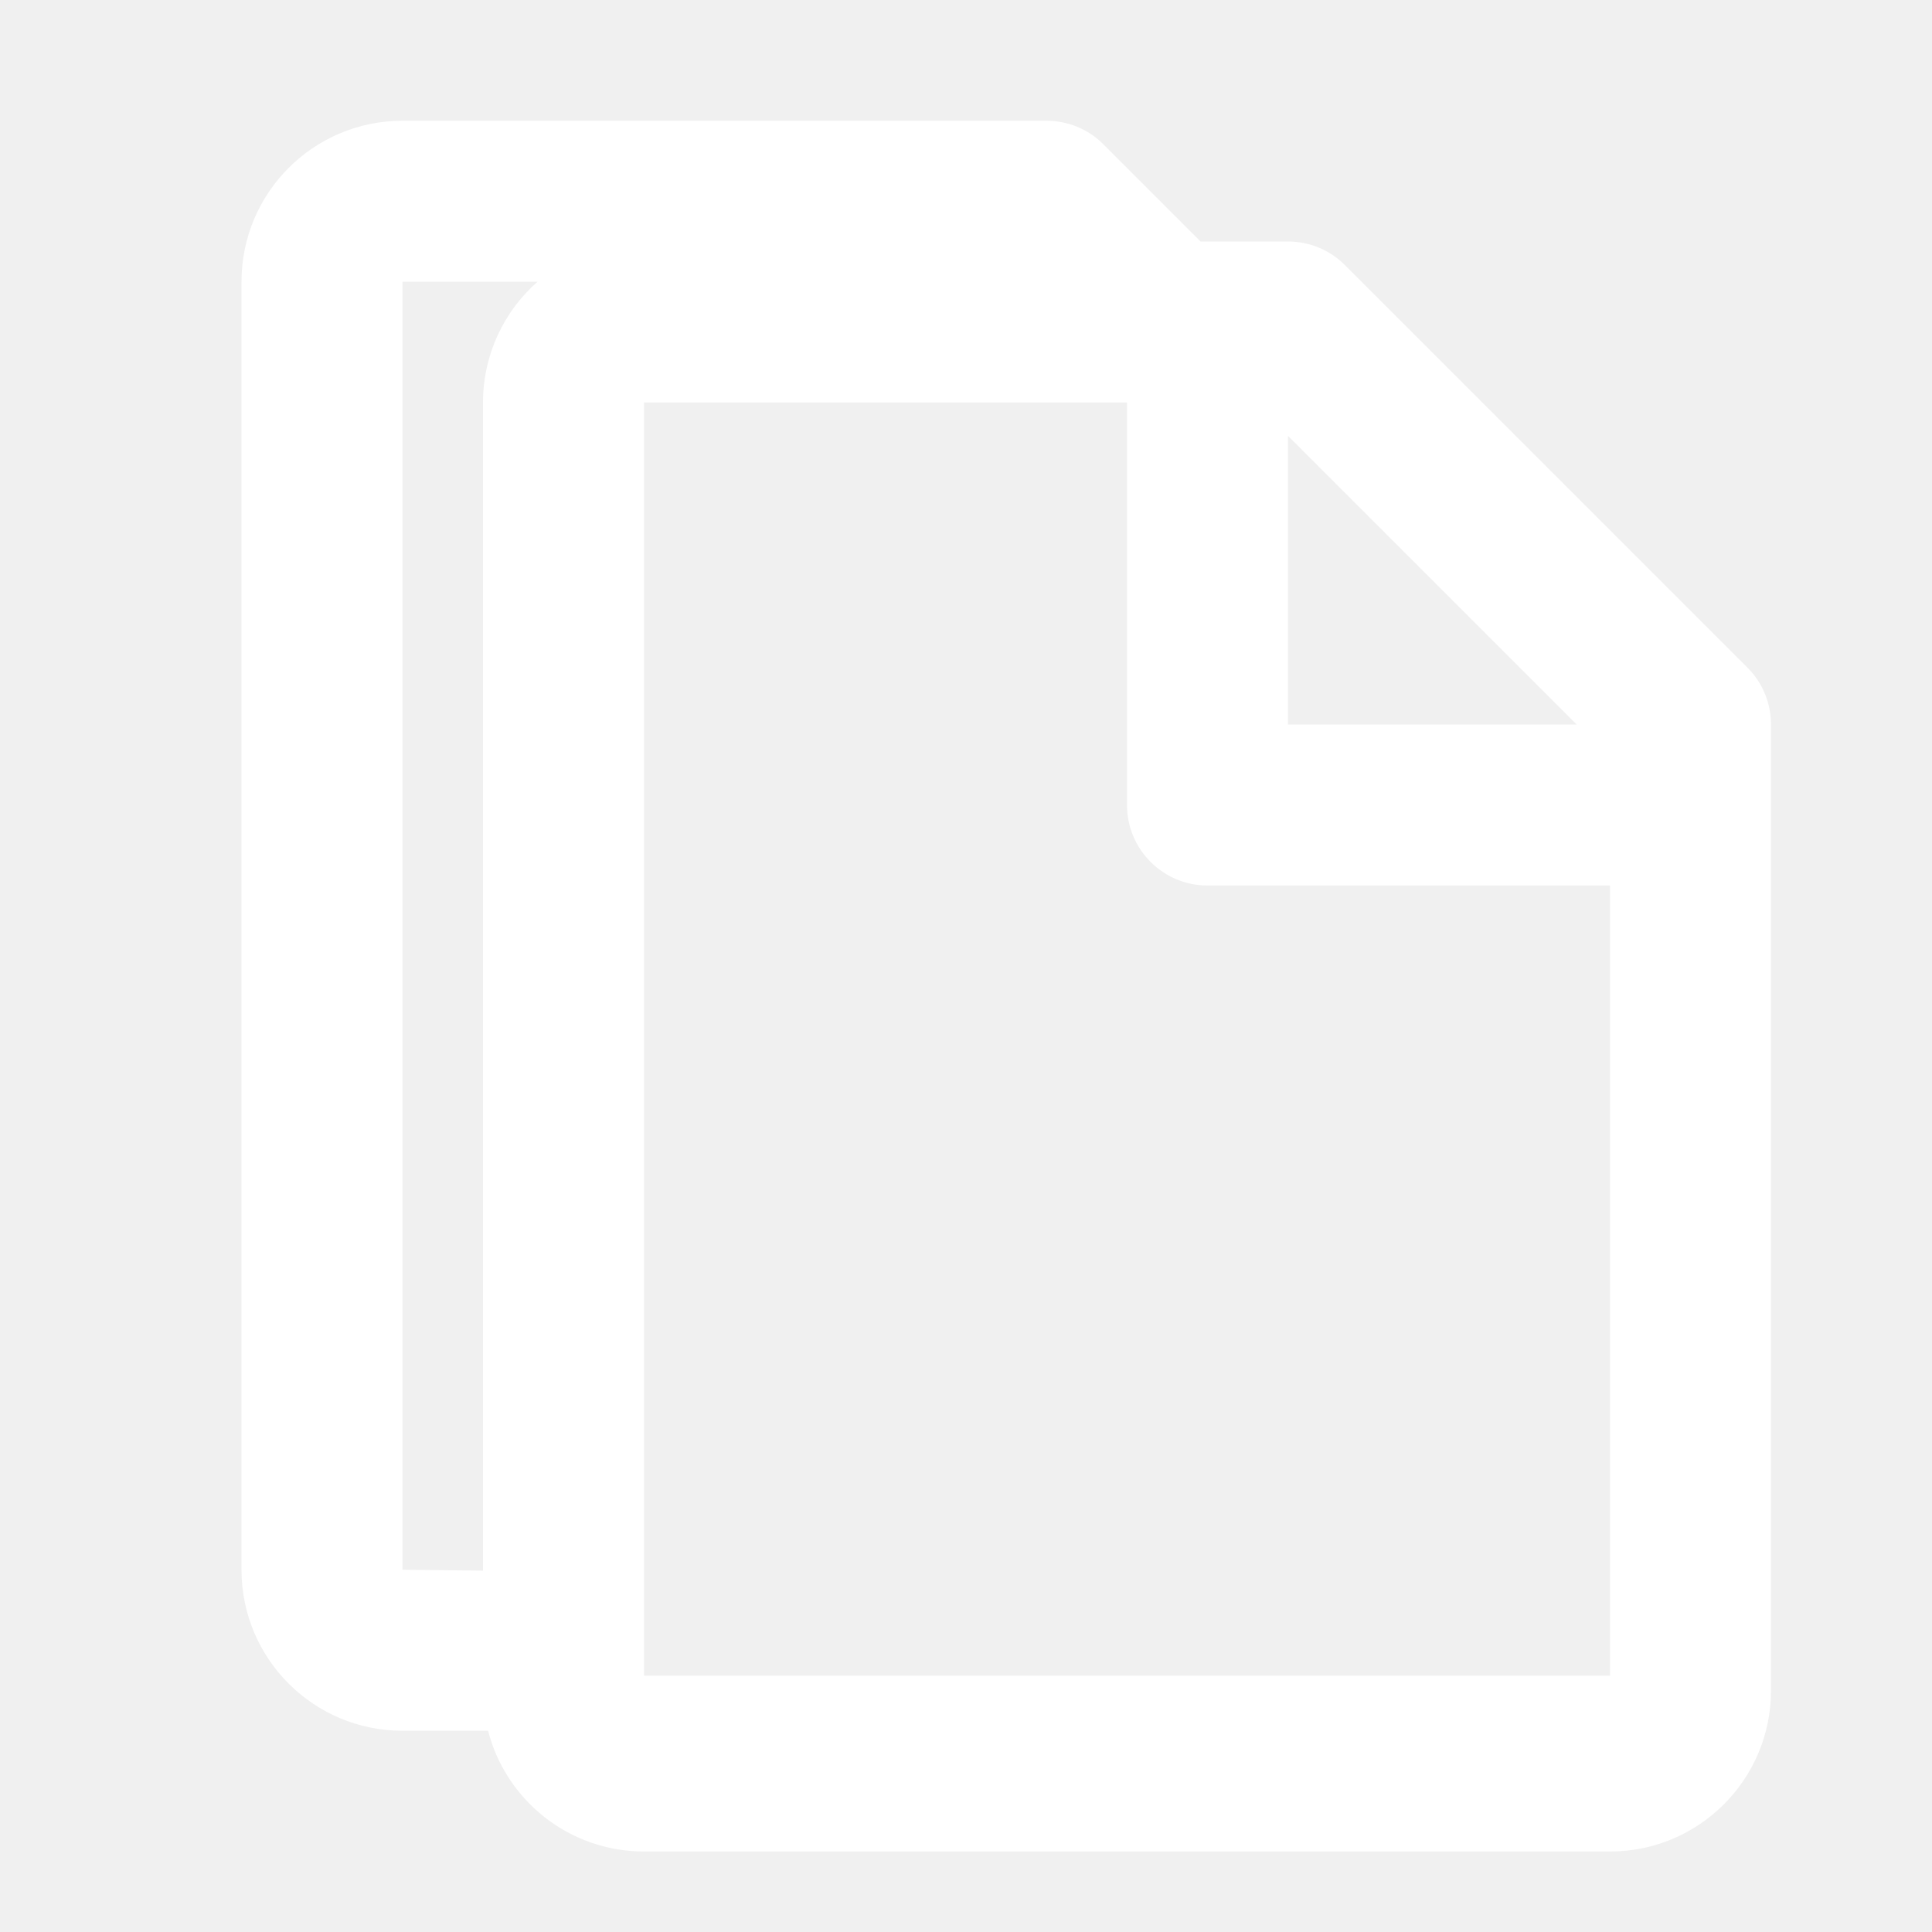
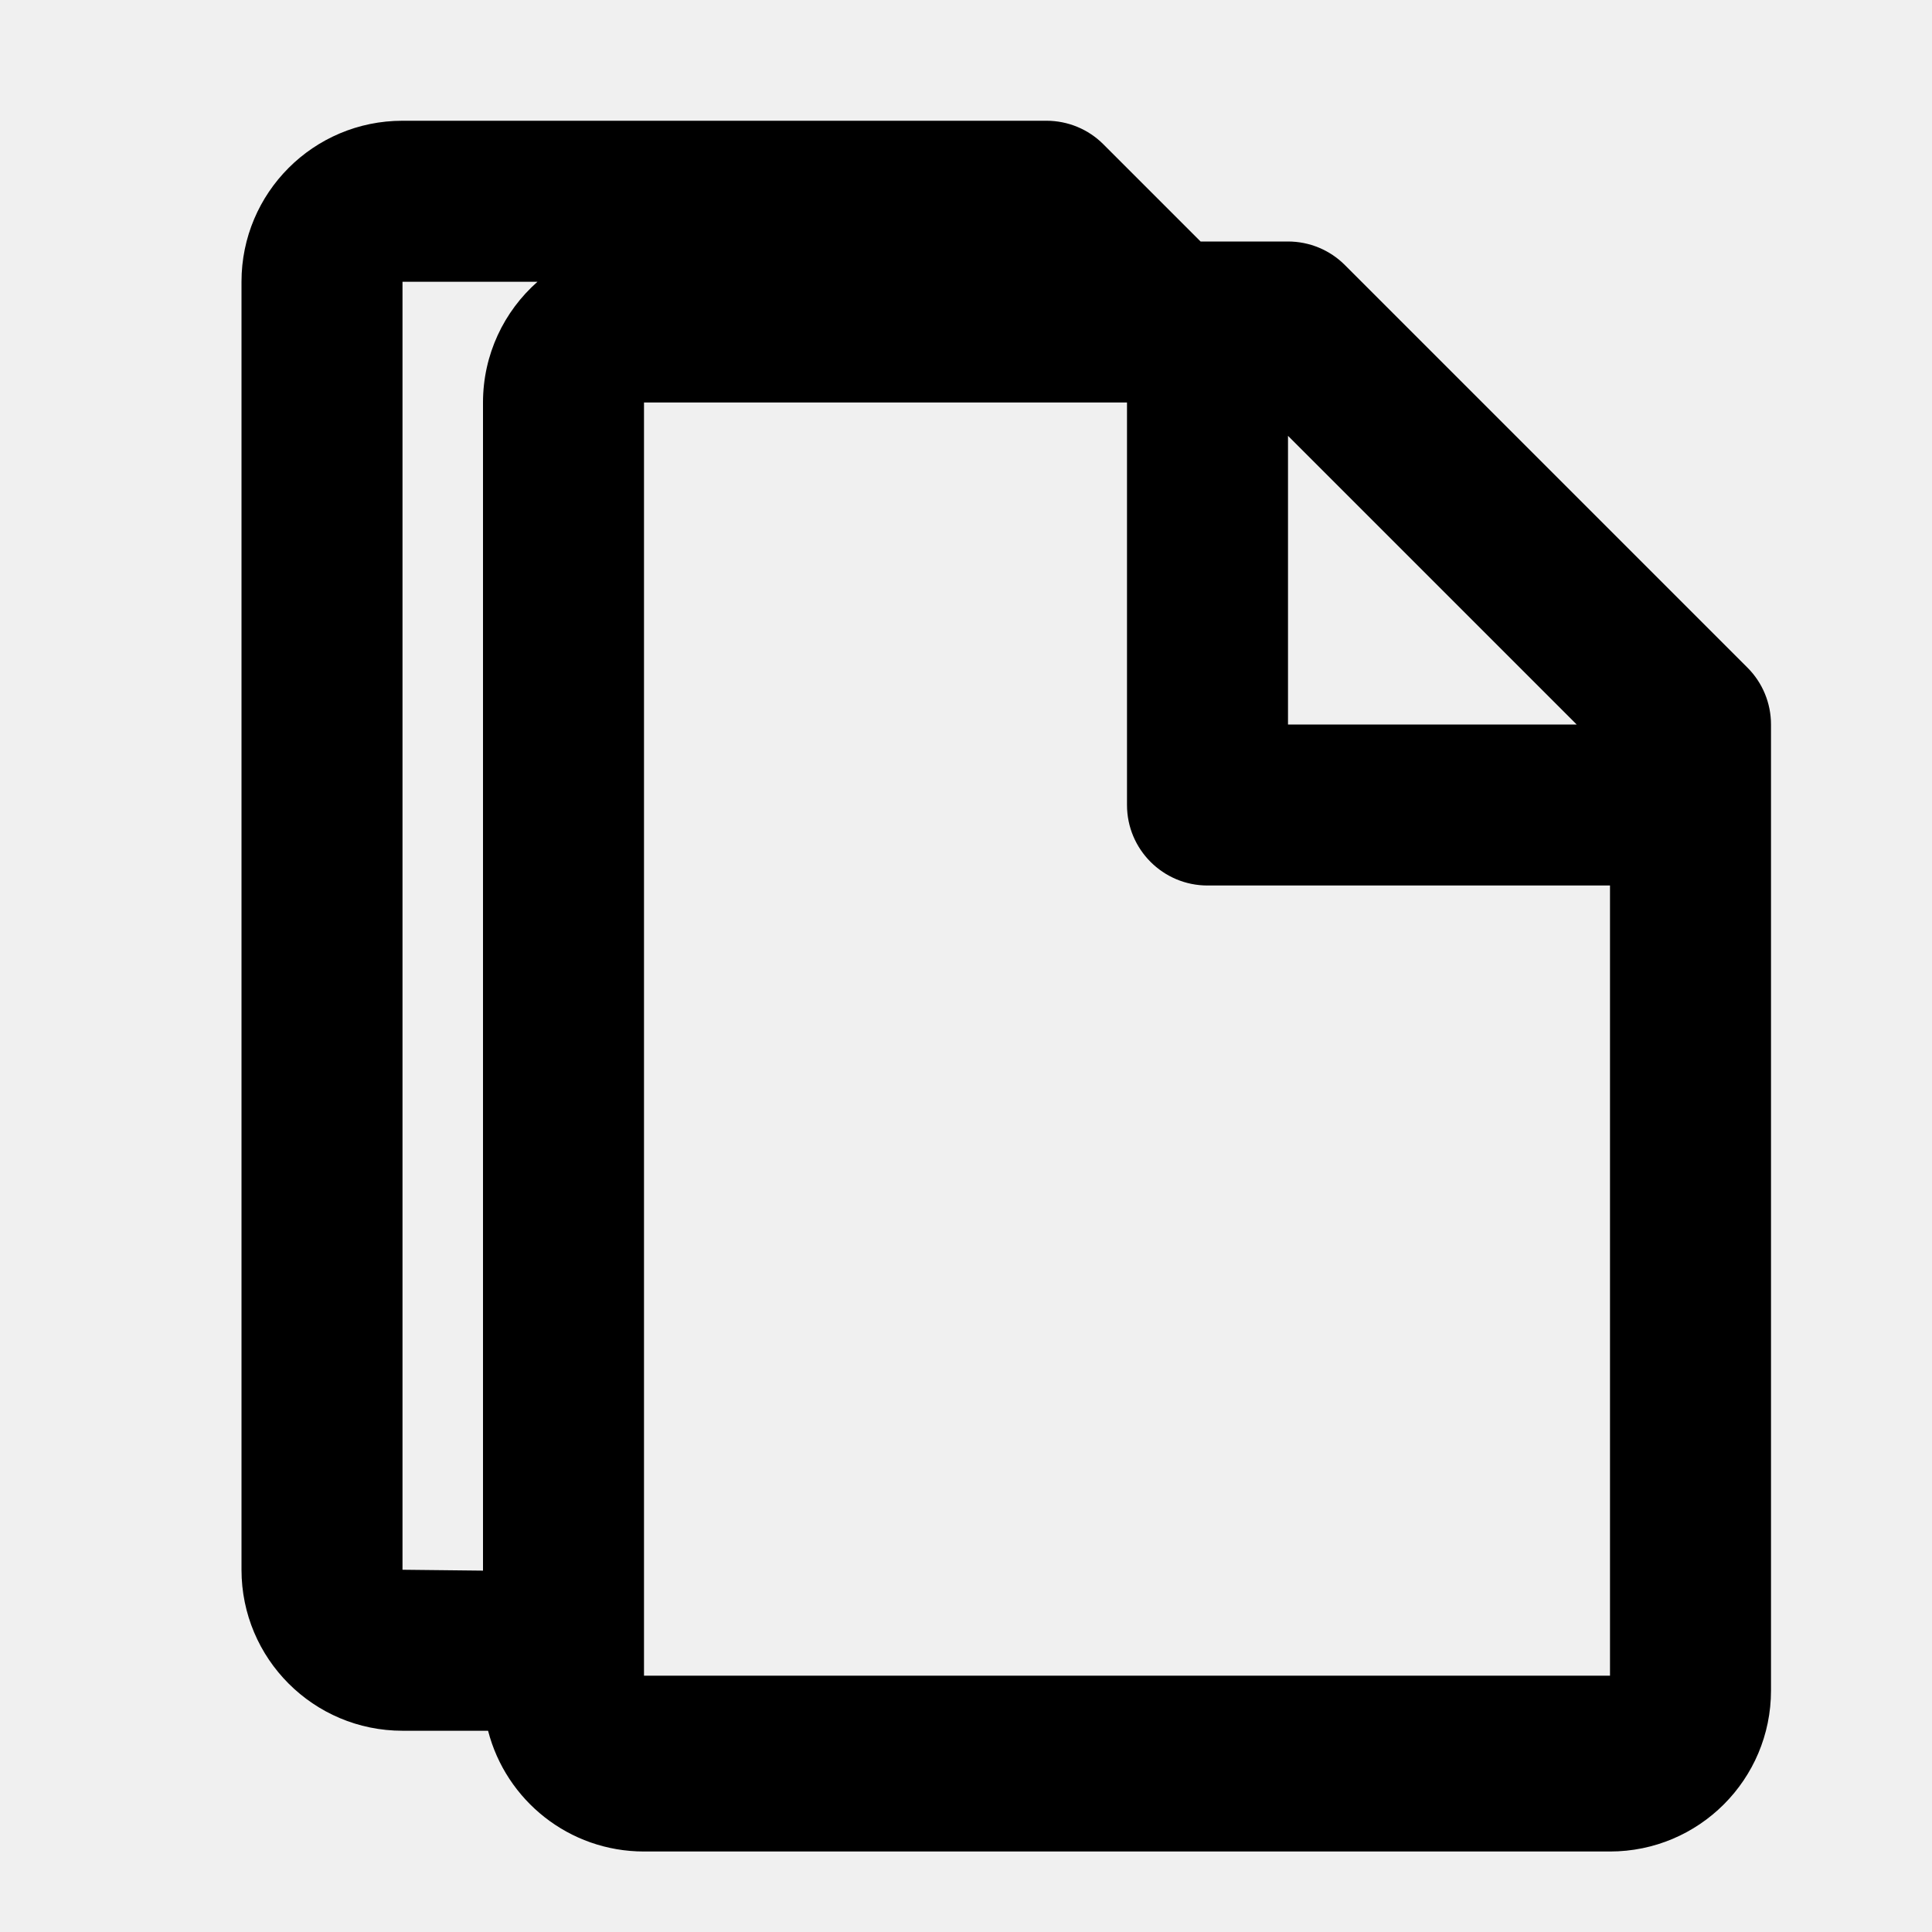
<svg xmlns="http://www.w3.org/2000/svg" width="24" height="24" viewBox="0 0 24 24" fill="none">
-   <path fill-rule="evenodd" clip-rule="evenodd" d="M5 1.5C3.895 1.5 3 2.395 3 3.5V19.5C3 20.605 3.895 21.5 5 21.5H6.063C6.285 22.363 7.068 23 8 23H20C21.105 23 22 22.105 22 21V9C22 8.735 21.895 8.48 21.707 8.293L16.707 3.293C16.52 3.105 16.265 3 16 3H14.914L13.707 1.793C13.52 1.605 13.265 1.5 13 1.5H5ZM6.677 3.5L5 3.5V19.5L6 19.511V5C6 4.403 6.262 3.866 6.677 3.5ZM20 20.816H12.86H8V5L14 5V10C14 10.552 14.448 11 15 11H20V20.816ZM16 9H19.586L16 5.414V9Z" fill="white" />
+   <path fill-rule="evenodd" clip-rule="evenodd" d="M5 1.5C3.895 1.5 3 2.395 3 3.5V19.5C3 20.605 3.895 21.5 5 21.5H6.063C6.285 22.363 7.068 23 8 23H20C21.105 23 22 22.105 22 21V9C22 8.735 21.895 8.48 21.707 8.293L16.707 3.293C16.52 3.105 16.265 3 16 3H14.914L13.707 1.793C13.52 1.605 13.265 1.5 13 1.5H5ZM6.677 3.5L5 3.5V19.5L6 19.511V5C6 4.403 6.262 3.866 6.677 3.5ZM20 20.816H12.86H8V5L14 5V10C14 10.552 14.448 11 15 11H20V20.816ZM16 9H19.586L16 5.414V9Z" fill="currentColor" />
</svg>
